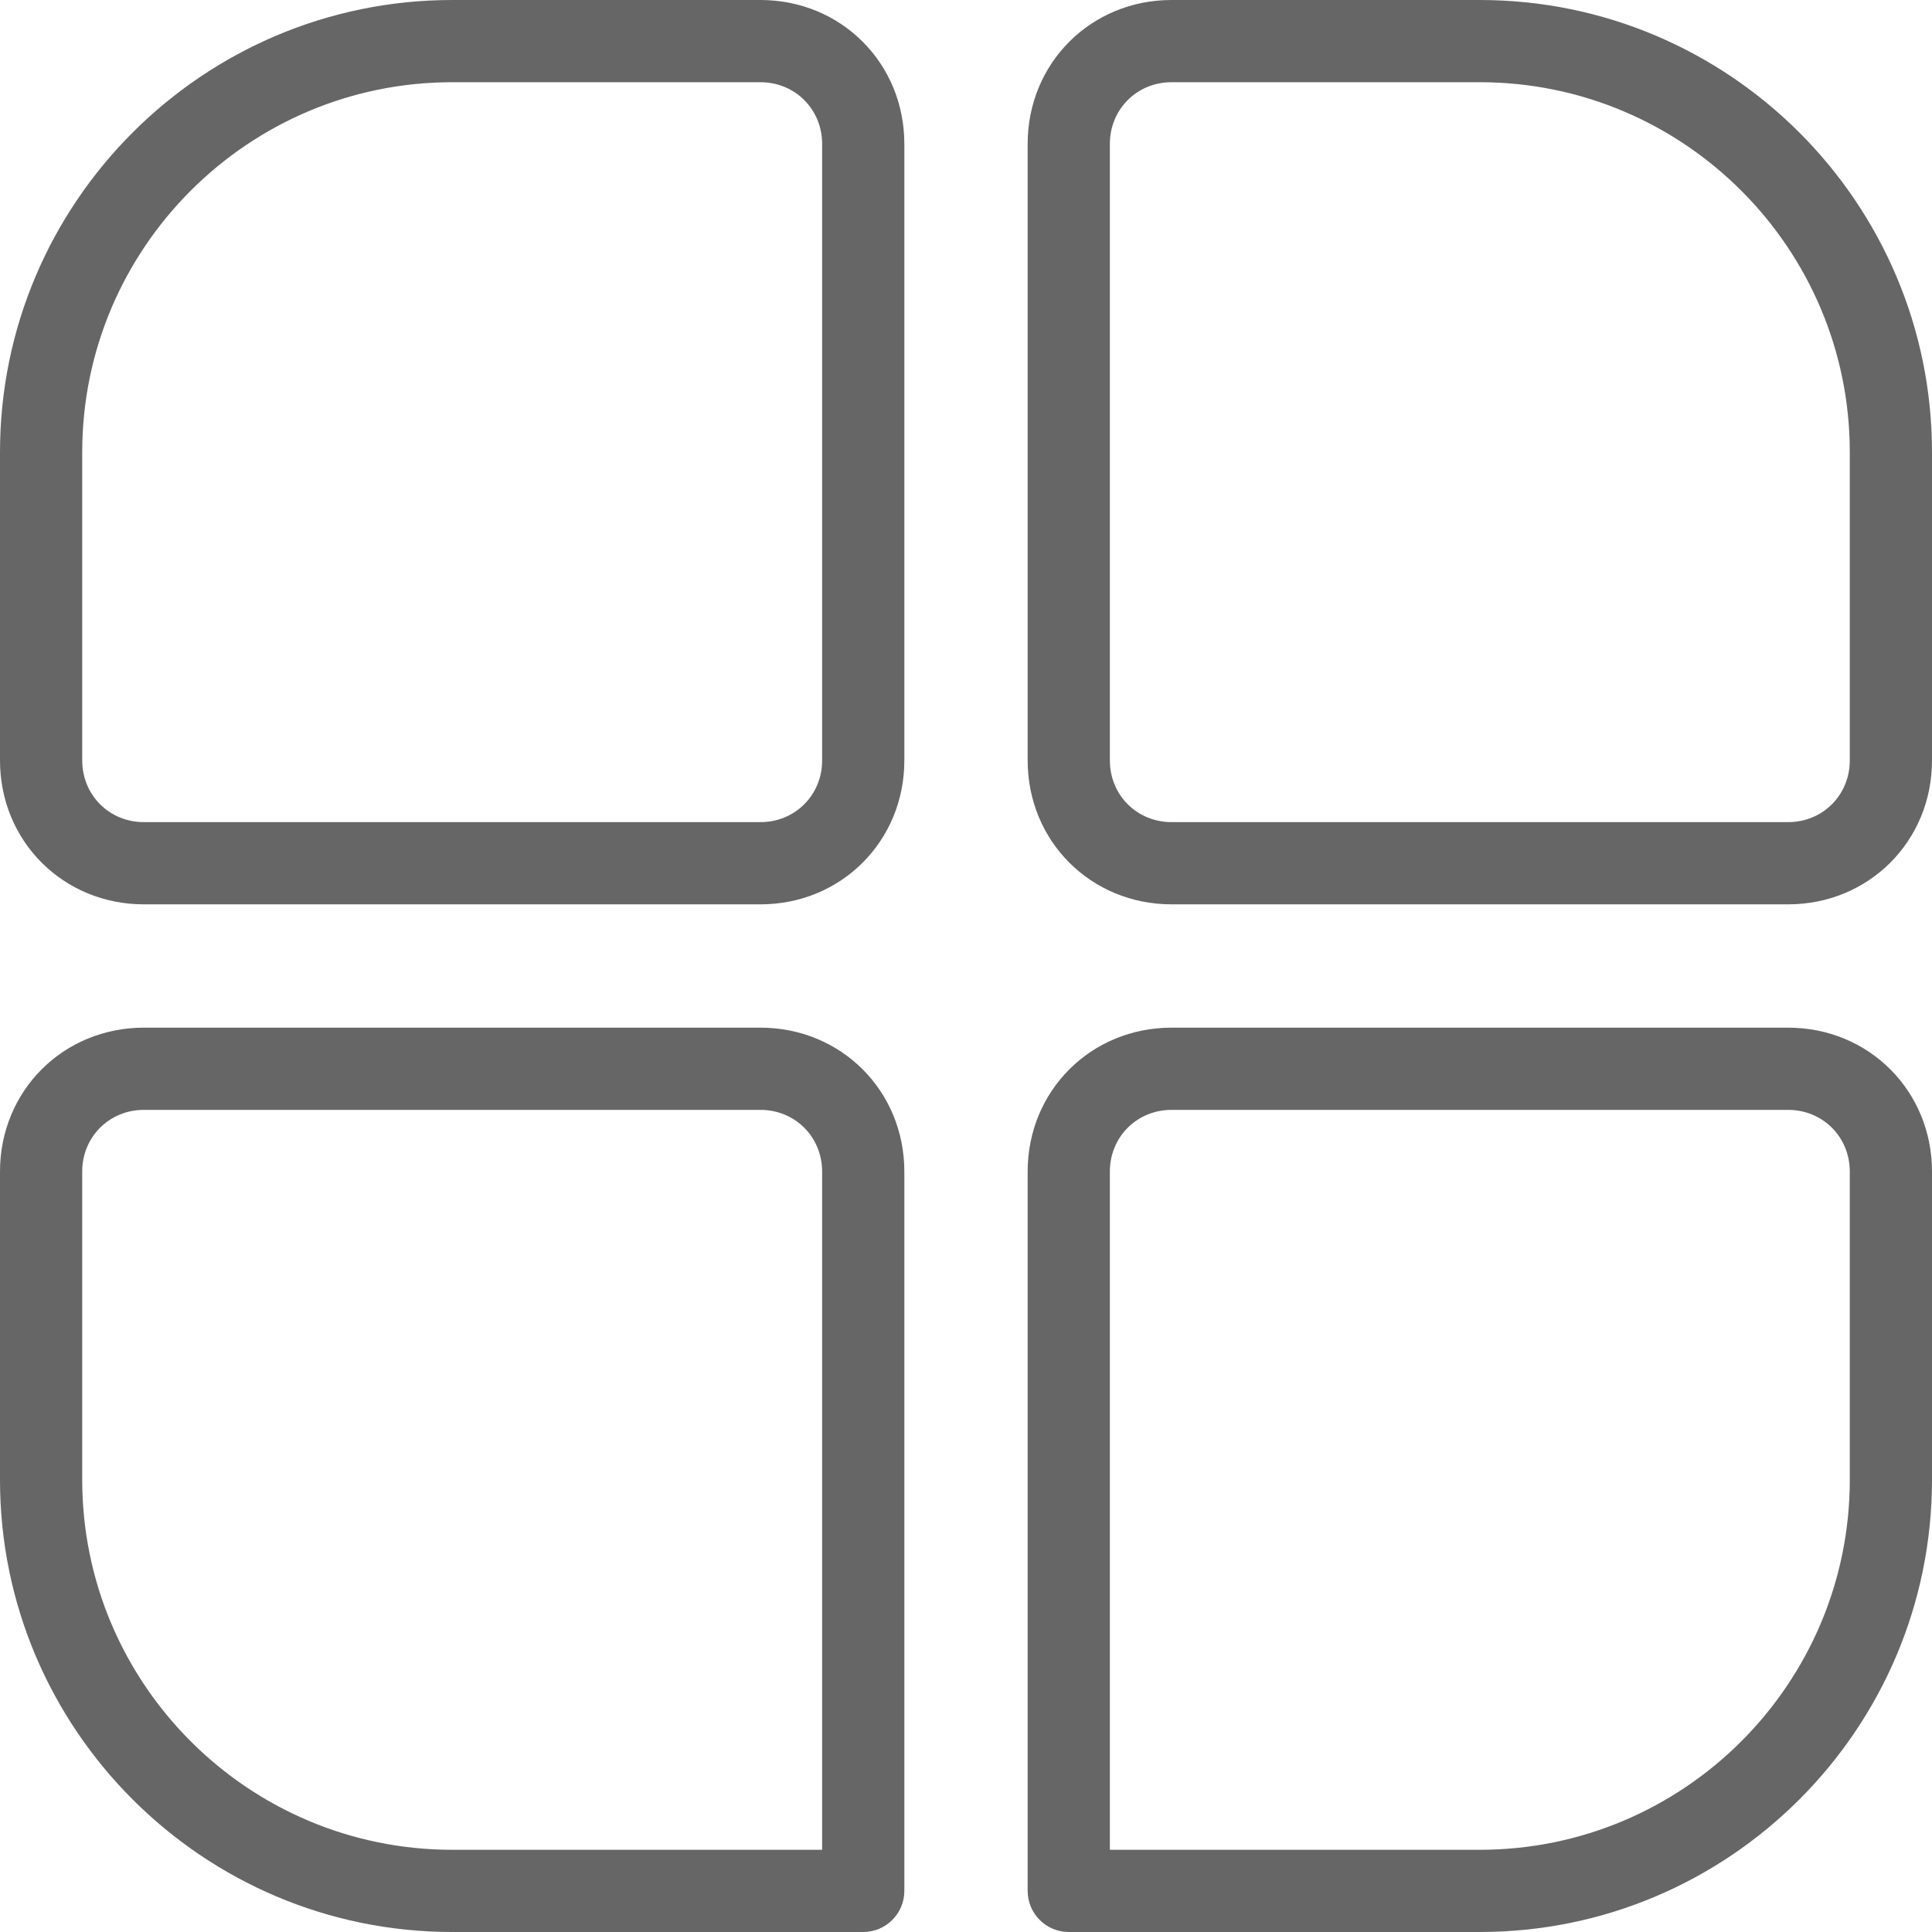
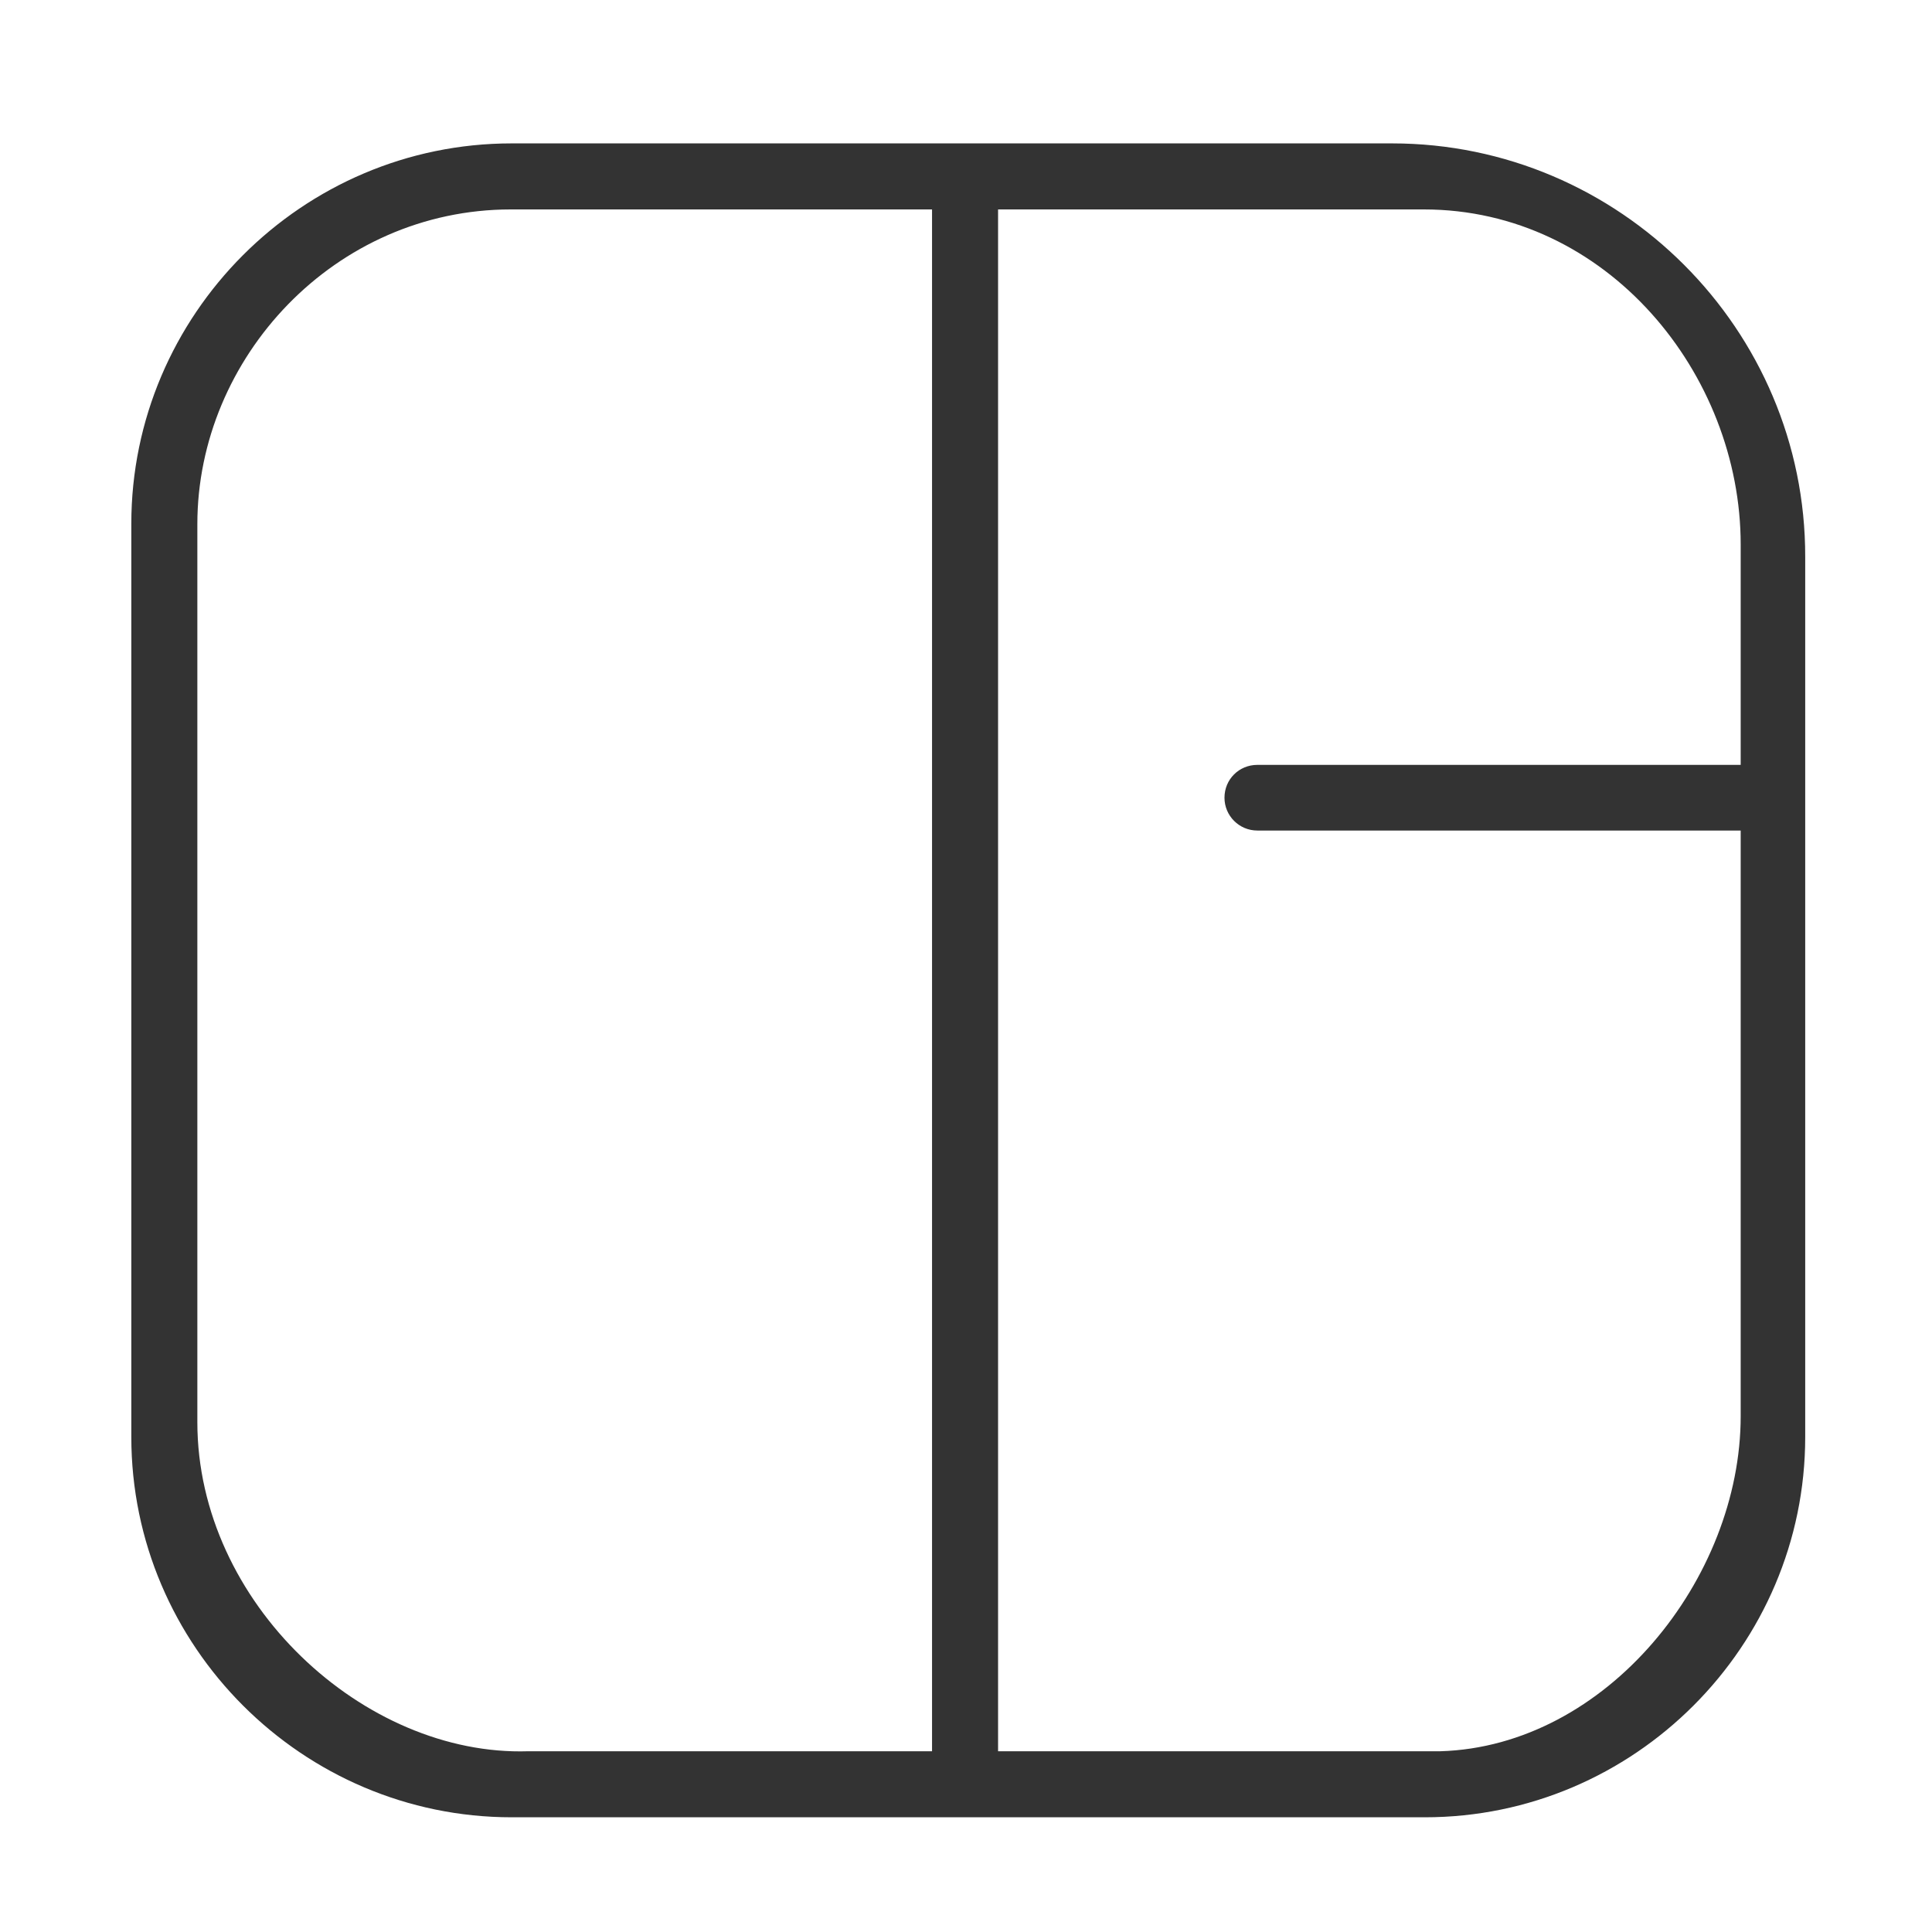
- <svg xmlns="http://www.w3.org/2000/svg" version="1.1" id="Capa_1" x="0px" y="0px" viewBox="0 0 512 512" style="enable-background:new 0 0 512 512;" xml:space="preserve" width="512px" height="512px">
+ <svg xmlns="http://www.w3.org/2000/svg" version="1.1" id="Capa_1" x="0px" y="0px" viewBox="0 0 512 512" style="enable-background:new 0 0 512 512;" xml:space="preserve">
+   <style type="text/css">
+ 	.st0{display:none;fill:none;stroke:#CC0000;stroke-width:14;stroke-miterlimit:10;}
+ 	.st1{display:none;fill:#CC0000;}
+ 	.st2{display:none;fill:#333333;}
+ 	.st3{fill:#333333;}
+ 	.st4{display:none;}
+ 	.st5{display:inline;fill:#CC0000;}
+ </style>
+   <path class="st0" d="M381.8,479.6H132.1c-54.9,0-99.4-44.5-99.4-99.4V138.9c0-54.9,44.5-99.4,99.4-99.4h249.7  c54.9,0,99.4,44.5,99.4,99.4v241.4C481.2,435.2,436.7,479.6,381.8,479.6z" />
+   <rect x="248.5" y="42.3" class="st1" width="15.2" height="434.6" />
+   <rect x="255.4" y="204.6" class="st1" width="222.1" height="16.7" />
  <g>
-     <g>
-       <path d="M201.532,0H119.83C53.755,0,0,53.755,0,119.83v81.702c0,21.379,16.749,38.128,38.128,38.128h163.404    c21.379,0,38.128-16.749,38.128-38.128V38.128C239.66,16.749,222.911,0,201.532,0z M217.872,201.532    c0,9.162-7.179,16.34-16.34,16.34H38.128c-9.162,0-16.34-7.179-16.34-16.34V119.83c0-54.06,43.983-98.043,98.043-98.043h81.702    c9.162,0,16.34,7.179,16.34,16.34V201.532z" fill="#666666" />
-     </g>
+     <path class="st2" d="M54,473v-0.1c0-4.8,3.9-8.7,8.7-8.7h386c4.8,0,8.7,3.9,8.7,8.7v0.1c0,4.8-3.9,8.7-8.7,8.7h-386   C57.9,481.7,54,477.8,54,473z" />
+     <path class="st1" d="M83.8,461.1h386c4.8,0,8.7,3.9,8.7,8.7v3.3c0,4.8-3.9,8.7-8.7,8.7h-386c-4.8,0-8.7-3.9-8.7-8.7v-3.3   C75.1,465,79,461.1,83.8,461.1z" />
+     <path class="st3" d="M255.7,44.8h0.1c4.8,0,8.7,3.9,8.7,8.7v414c0,4.8-3.9,8.7-8.7,8.7h-0.1c-4.8,0-8.7-3.9-8.7-8.7v-414   C247,48.7,250.9,44.8,255.7,44.8z" />
+     <path class="st3" d="M333.2,202.7h132.3c4.8,0,8.7,3.9,8.7,8.7v0c0,4.8-3.9,8.7-8.7,8.7H333.2c-4.8,0-8.7-3.9-8.7-8.7v0   C324.5,206.5,328.4,202.7,333.2,202.7z" />
+     <path class="st3" d="M368.9,38H135.6C80.1,38,34.8,83.4,34.8,138.8v242c0,55.5,45.4,100.8,100.8,100.8h242   c55.5,0,100.8-45.4,100.8-100.8V147.6C478.5,87.3,429.2,38,368.9,38z M461.3,375.3c0,43-35.5,87.5-79.6,88.8H140   c-43.5,1.4-87.7-39.3-87.7-87.2V138.9c0-44.1,36.4-83.4,83.1-83.4h241.9c48.7,0,84,43.7,84,88.8V375.3L461.3,375.3z" />
  </g>
-   <g>
-     <g>
-       <path d="M392.17,0h-81.702c-21.379,0-38.128,16.749-38.128,38.128v163.404c0,21.379,16.749,38.128,38.128,38.128h163.404    c21.379,0,38.128-16.749,38.128-38.128V119.83C512,53.755,458.245,0,392.17,0z M490.213,201.532c0,9.162-7.173,16.34-16.34,16.34    H310.468c-9.167,0-16.34-7.179-16.34-16.34V38.128c0-9.162,7.173-16.34,16.34-16.34h81.702c54.06,0,98.043,43.983,98.043,98.043    V201.532z" fill="#666666" />
-     </g>
+   <g class="st4">
+     <rect x="70.5" y="21.3" class="st5" width="22" height="346.2" />
+     <rect x="419.2" y="152.5" class="st5" width="23" height="343.6" />
+     <rect x="245.1" y="21.3" class="st5" width="22.1" height="176.5" />
+     <rect x="245.1" y="316" class="st5" width="22.1" height="180.5" />
+     <path class="st5" d="M295.8,197.5c-67.2-39.2-137.4,31.1-98.2,98.2c4.6,7.8,11.1,14.3,18.9,18.9c67.2,39.2,137.4-31.1,98.2-98.2   C310.1,208.5,303.6,202,295.8,197.5z M294.2,290.1c-50,52.6-114.6-16.3-78.1-62.6l0.7-1c50.4-56.7,115.1,17.3,78,62.5L294.2,290.1z   " />
+     <path class="st5" d="M121.2,368.1C54,328.9-16.2,399.2,23,466.3c4.6,7.8,11.1,14.3,18.9,18.9c67.2,39.2,137.4-31.1,98.2-98.2   C135.5,379.1,129,372.6,121.2,368.1z M119.6,460.8c-50,52.6-114.6-16.3-78.1-62.6l0.7-1c50.4-56.7,115.1,17.3,78,62.5L119.6,460.8z   " />
+     <path class="st5" d="M469.8,32.6c-67.2-39.2-137.4,31.1-98.2,98.2c4.6,7.8,11.1,14.3,18.9,18.9c67.2,39.2,137.4-31.1,98.2-98.2   C484.1,43.6,477.6,37.1,469.8,32.6z M468.3,125.2c-50,52.6-114.6-16.3-78.1-62.6l0.7-1c50.4-56.7,115.1,17.3,78,62.5L468.3,125.2z" />
  </g>
-   <g>
-     <g>
-       <path d="M473.872,272.34H310.468c-21.379,0-38.128,16.749-38.128,38.128v190.638c0,6.013,4.88,10.894,10.894,10.894H392.17    C458.245,512,512,458.245,512,392.17v-81.702C512,289.089,495.251,272.34,473.872,272.34z M490.213,392.17    c0,54.06-43.983,98.043-98.043,98.043h-98.043V310.468c0-9.167,7.173-16.34,16.34-16.34h163.404c9.167,0,16.34,7.173,16.34,16.34    V392.17z" fill="#666666" />
-     </g>
-   </g>
-   <g>
-     <g>
-       <path d="M201.532,272.34H38.128C16.749,272.34,0,289.089,0,310.468v81.702C0,458.245,53.755,512,119.83,512h108.936    c6.013,0,10.894-4.88,10.894-10.894V310.468C239.66,289.089,222.911,272.34,201.532,272.34z M217.872,490.213H119.83    c-54.06,0-98.043-43.983-98.043-98.043v-81.702c0-9.167,7.179-16.34,16.34-16.34h163.404c9.162,0,16.34,7.173,16.34,16.34V490.213    z" fill="#666666" />
-     </g>
-   </g>
-   <g>
- </g>
-   <g>
- </g>
-   <g>
- </g>
-   <g>
- </g>
-   <g>
- </g>
-   <g>
- </g>
-   <g>
- </g>
-   <g>
- </g>
-   <g>
- </g>
-   <g>
- </g>
-   <g>
- </g>
-   <g>
- </g>
-   <g>
- </g>
-   <g>
- </g>
-   <g>
- </g>
</svg>
